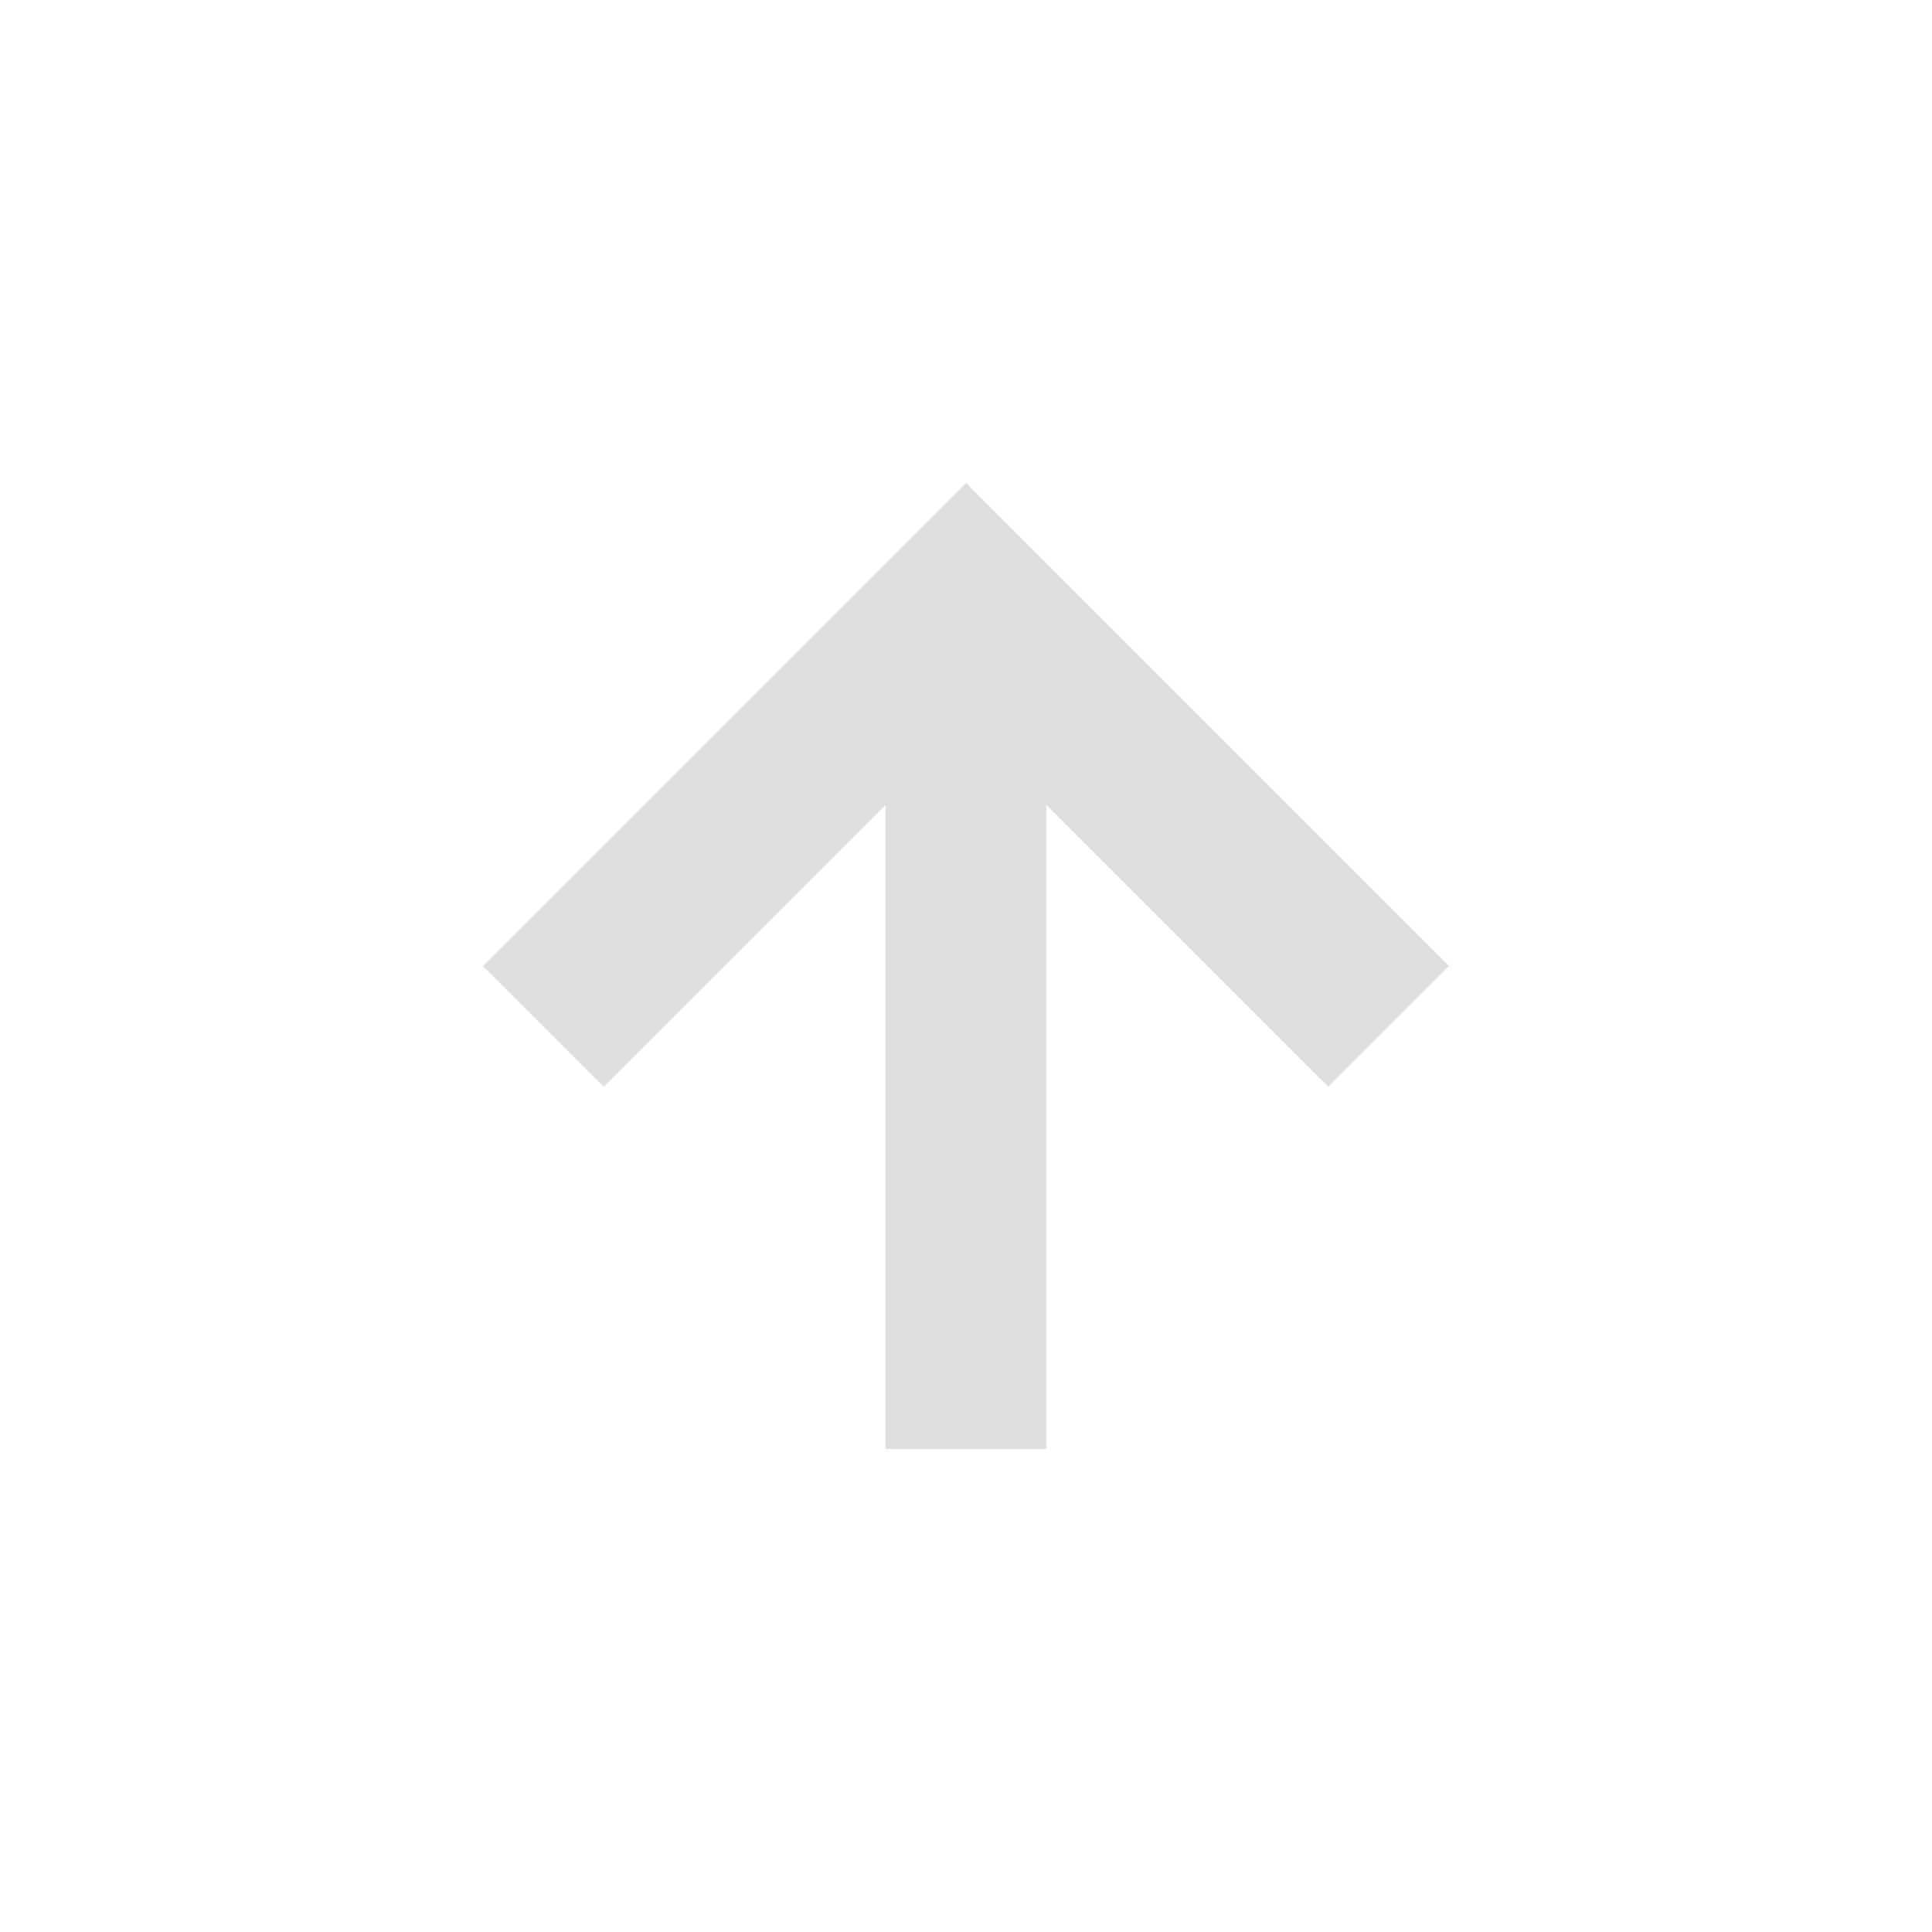
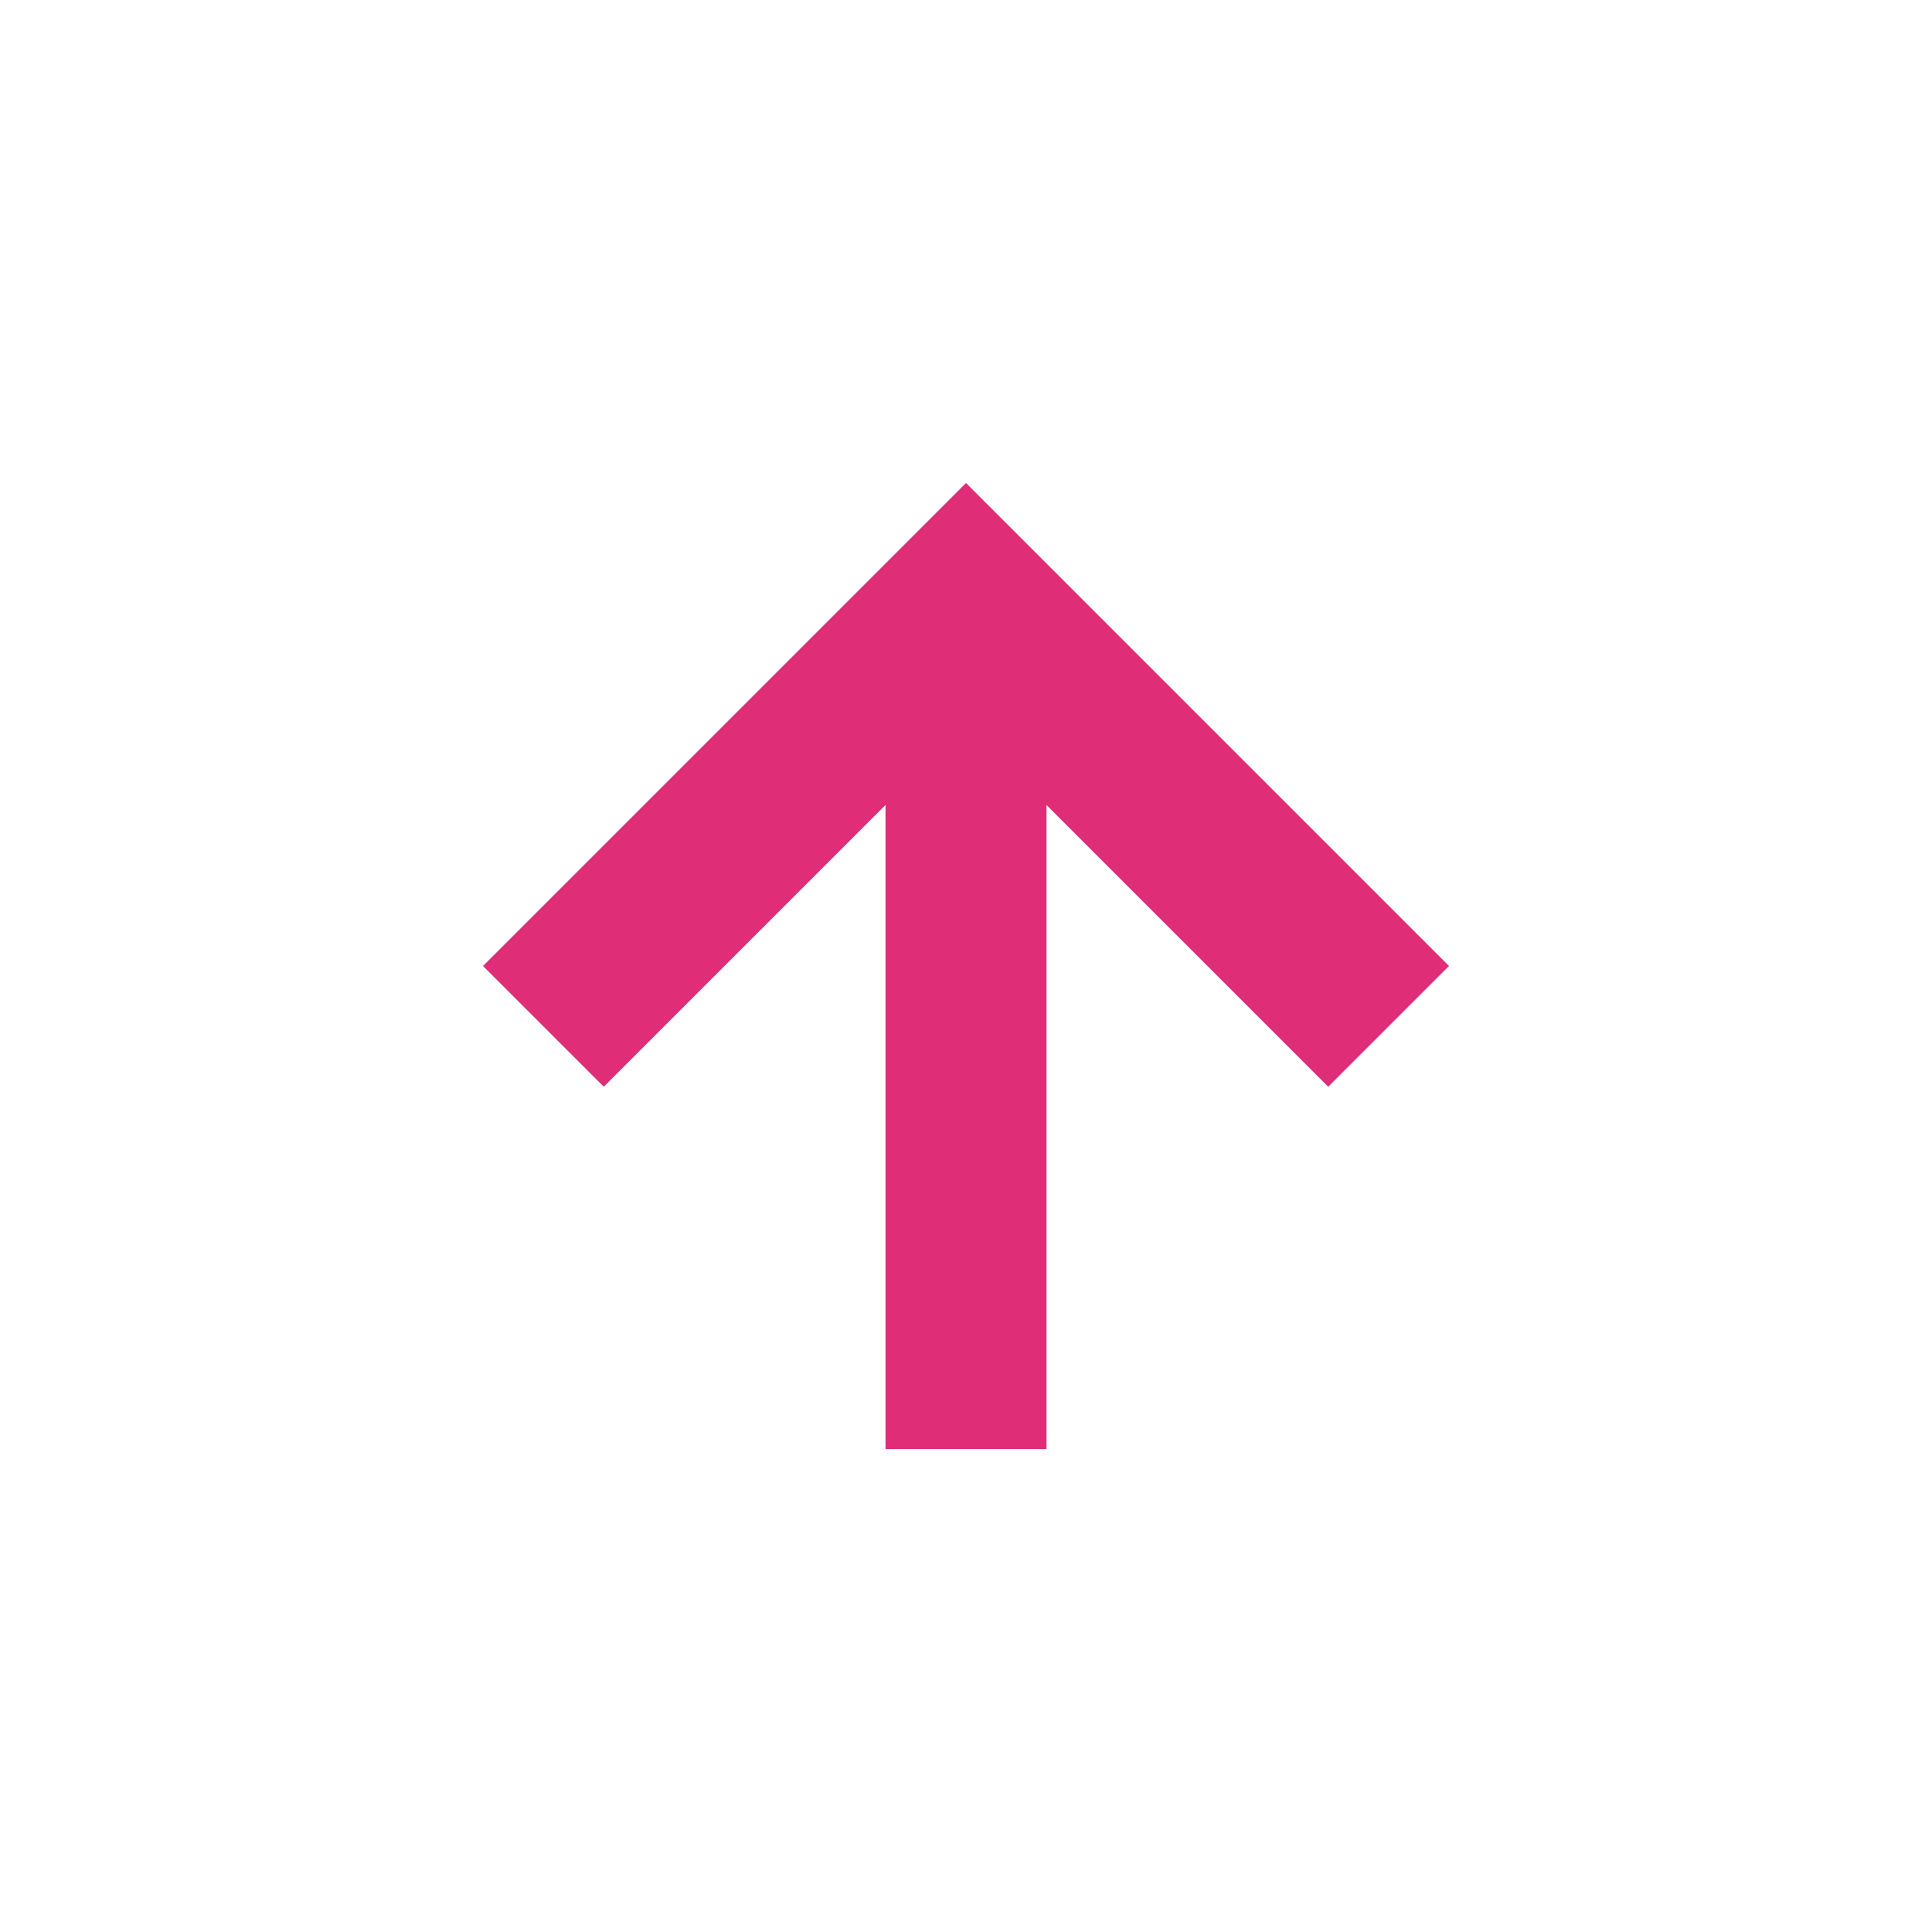
<svg xmlns="http://www.w3.org/2000/svg" width="24" height="24" version="1.1">
  <defs>
    <style id="current-color-scheme" type="text/css">
-    .ColorScheme-Text { color:#dfdfdf; } .ColorScheme-Highlight { color:#4285f4; }
+    .ColorScheme-Text { color:#df2d78; } .ColorScheme-Highlight { color:#4285f4; }
  </style>
  </defs>
  <g transform="matrix(1,0,0,1,4,4)">
    <path class="ColorScheme-Text" d="M 7,14 V 6 L 3.5,9.5 2,8 8,2 14,8 12.5,9.5 9,6 V 14 Z" style="fill:currentColor" />
  </g>
</svg>
